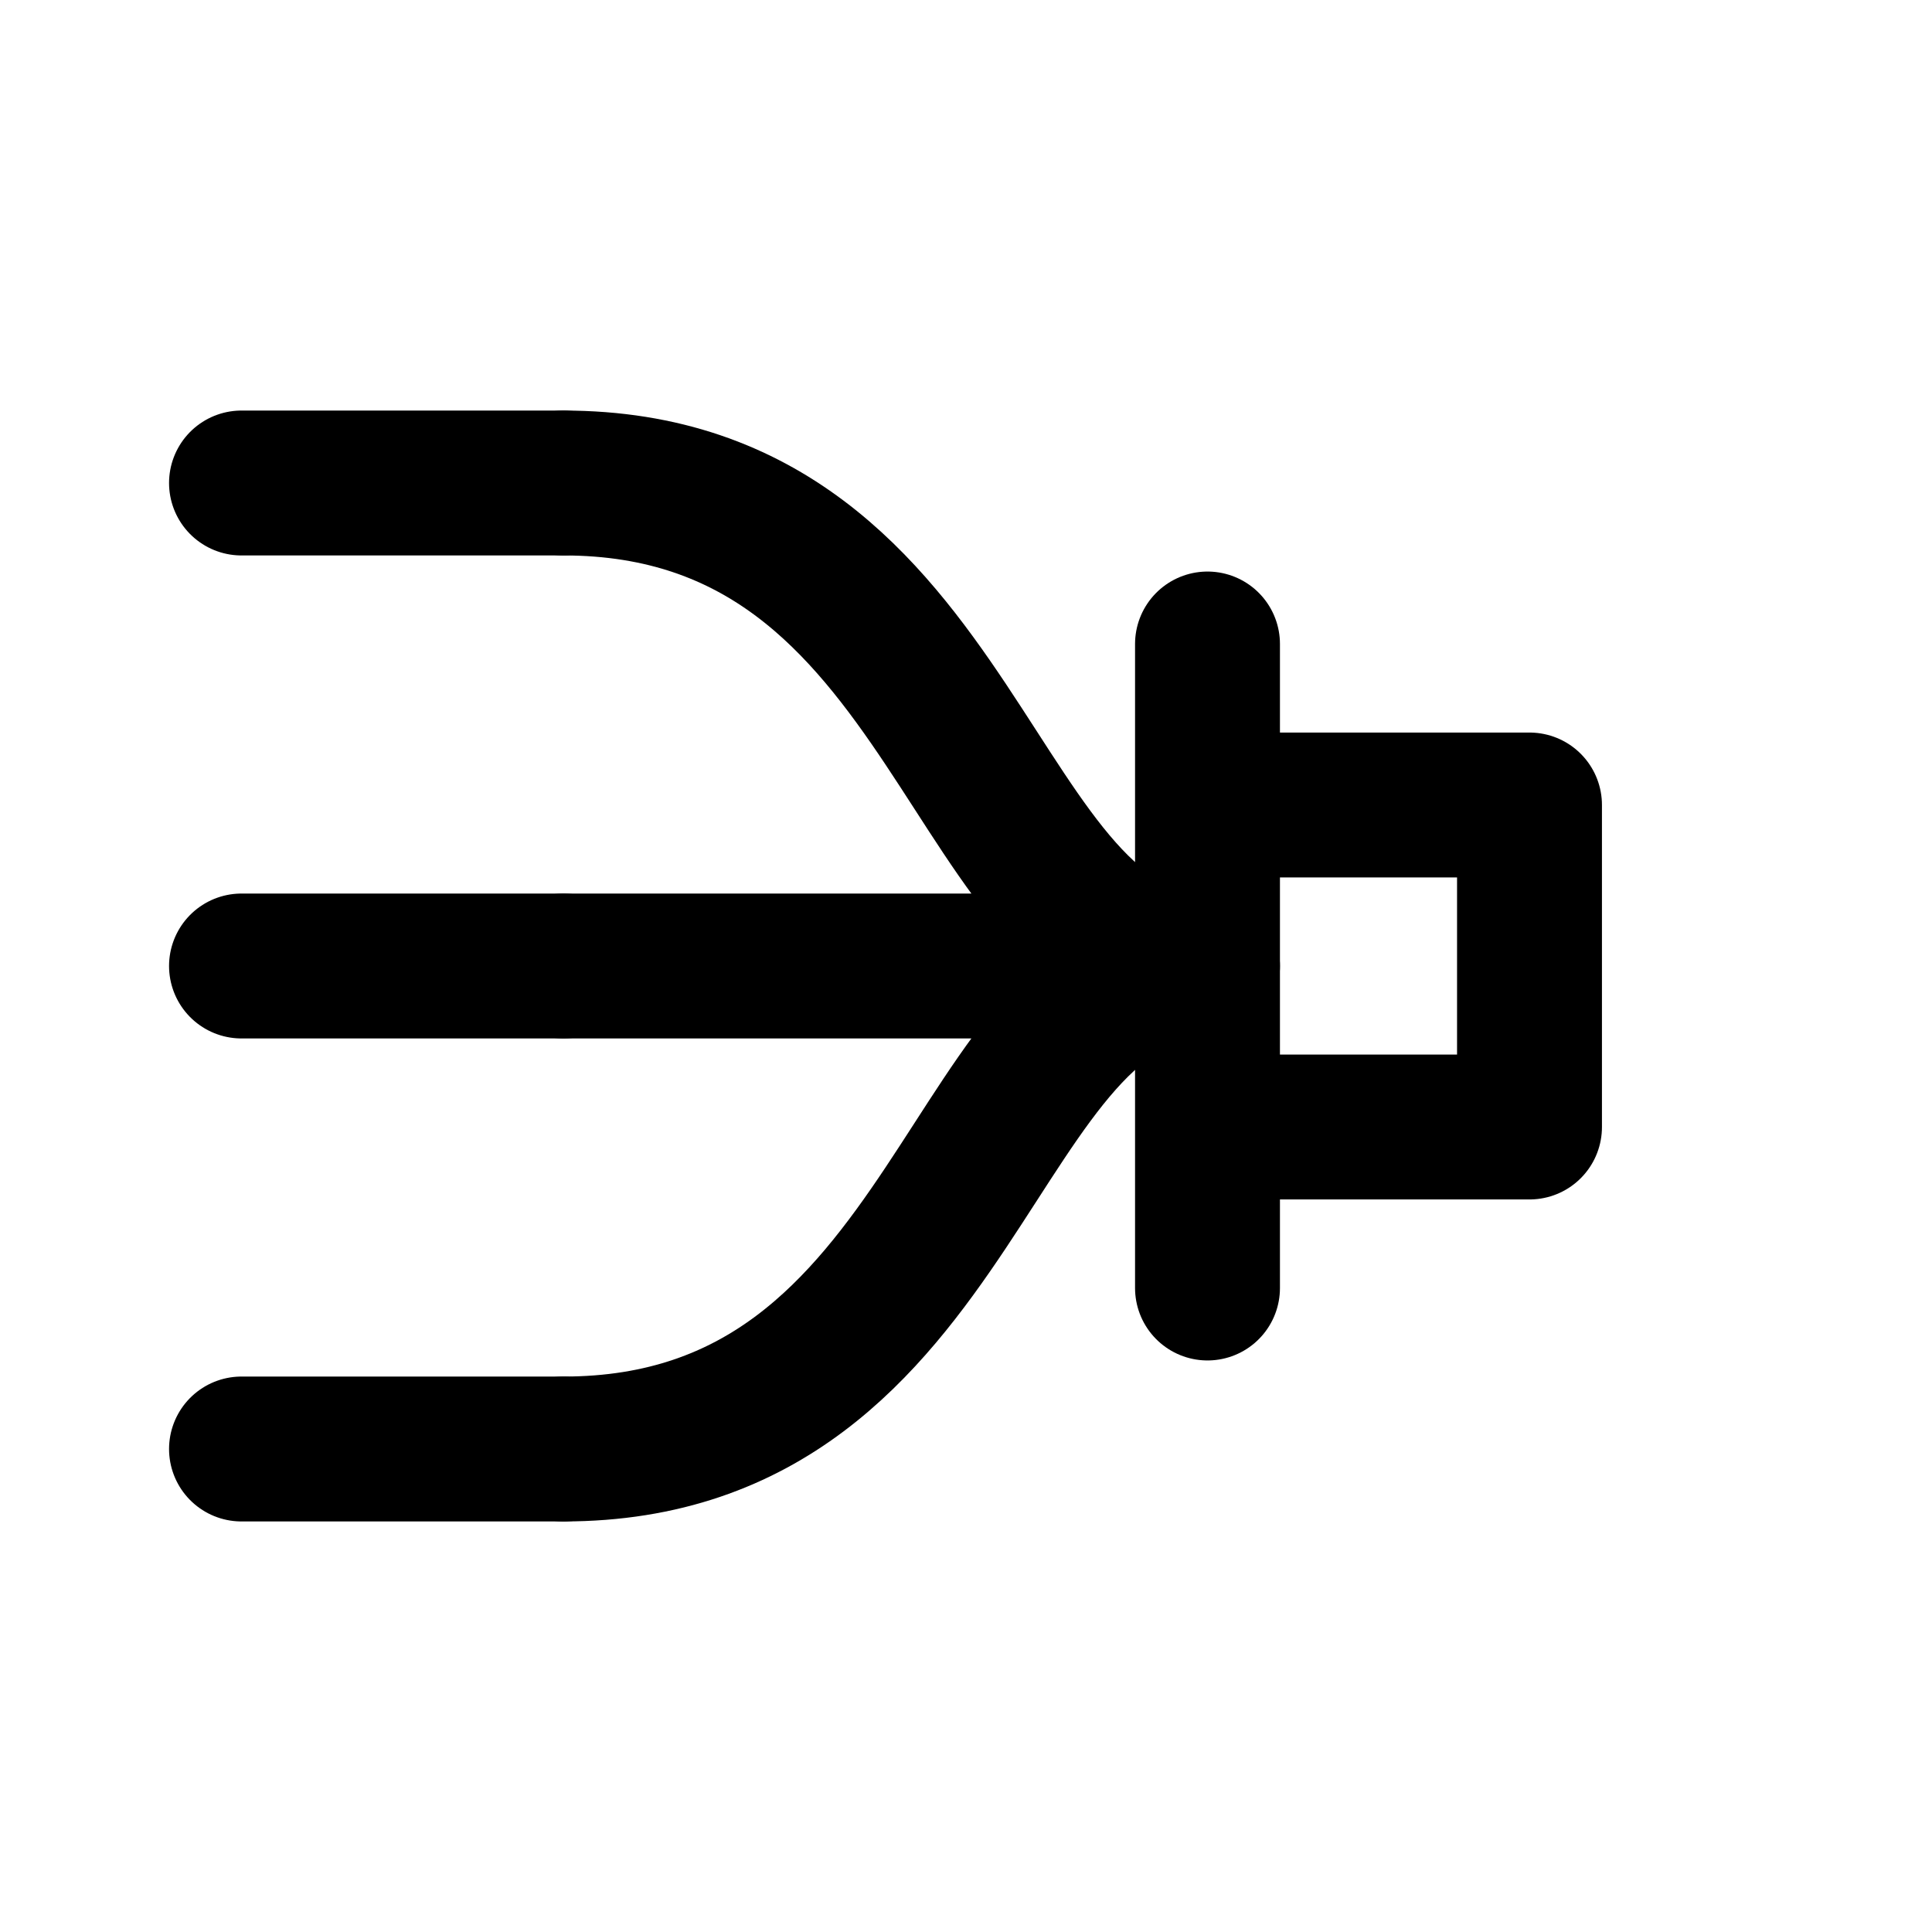
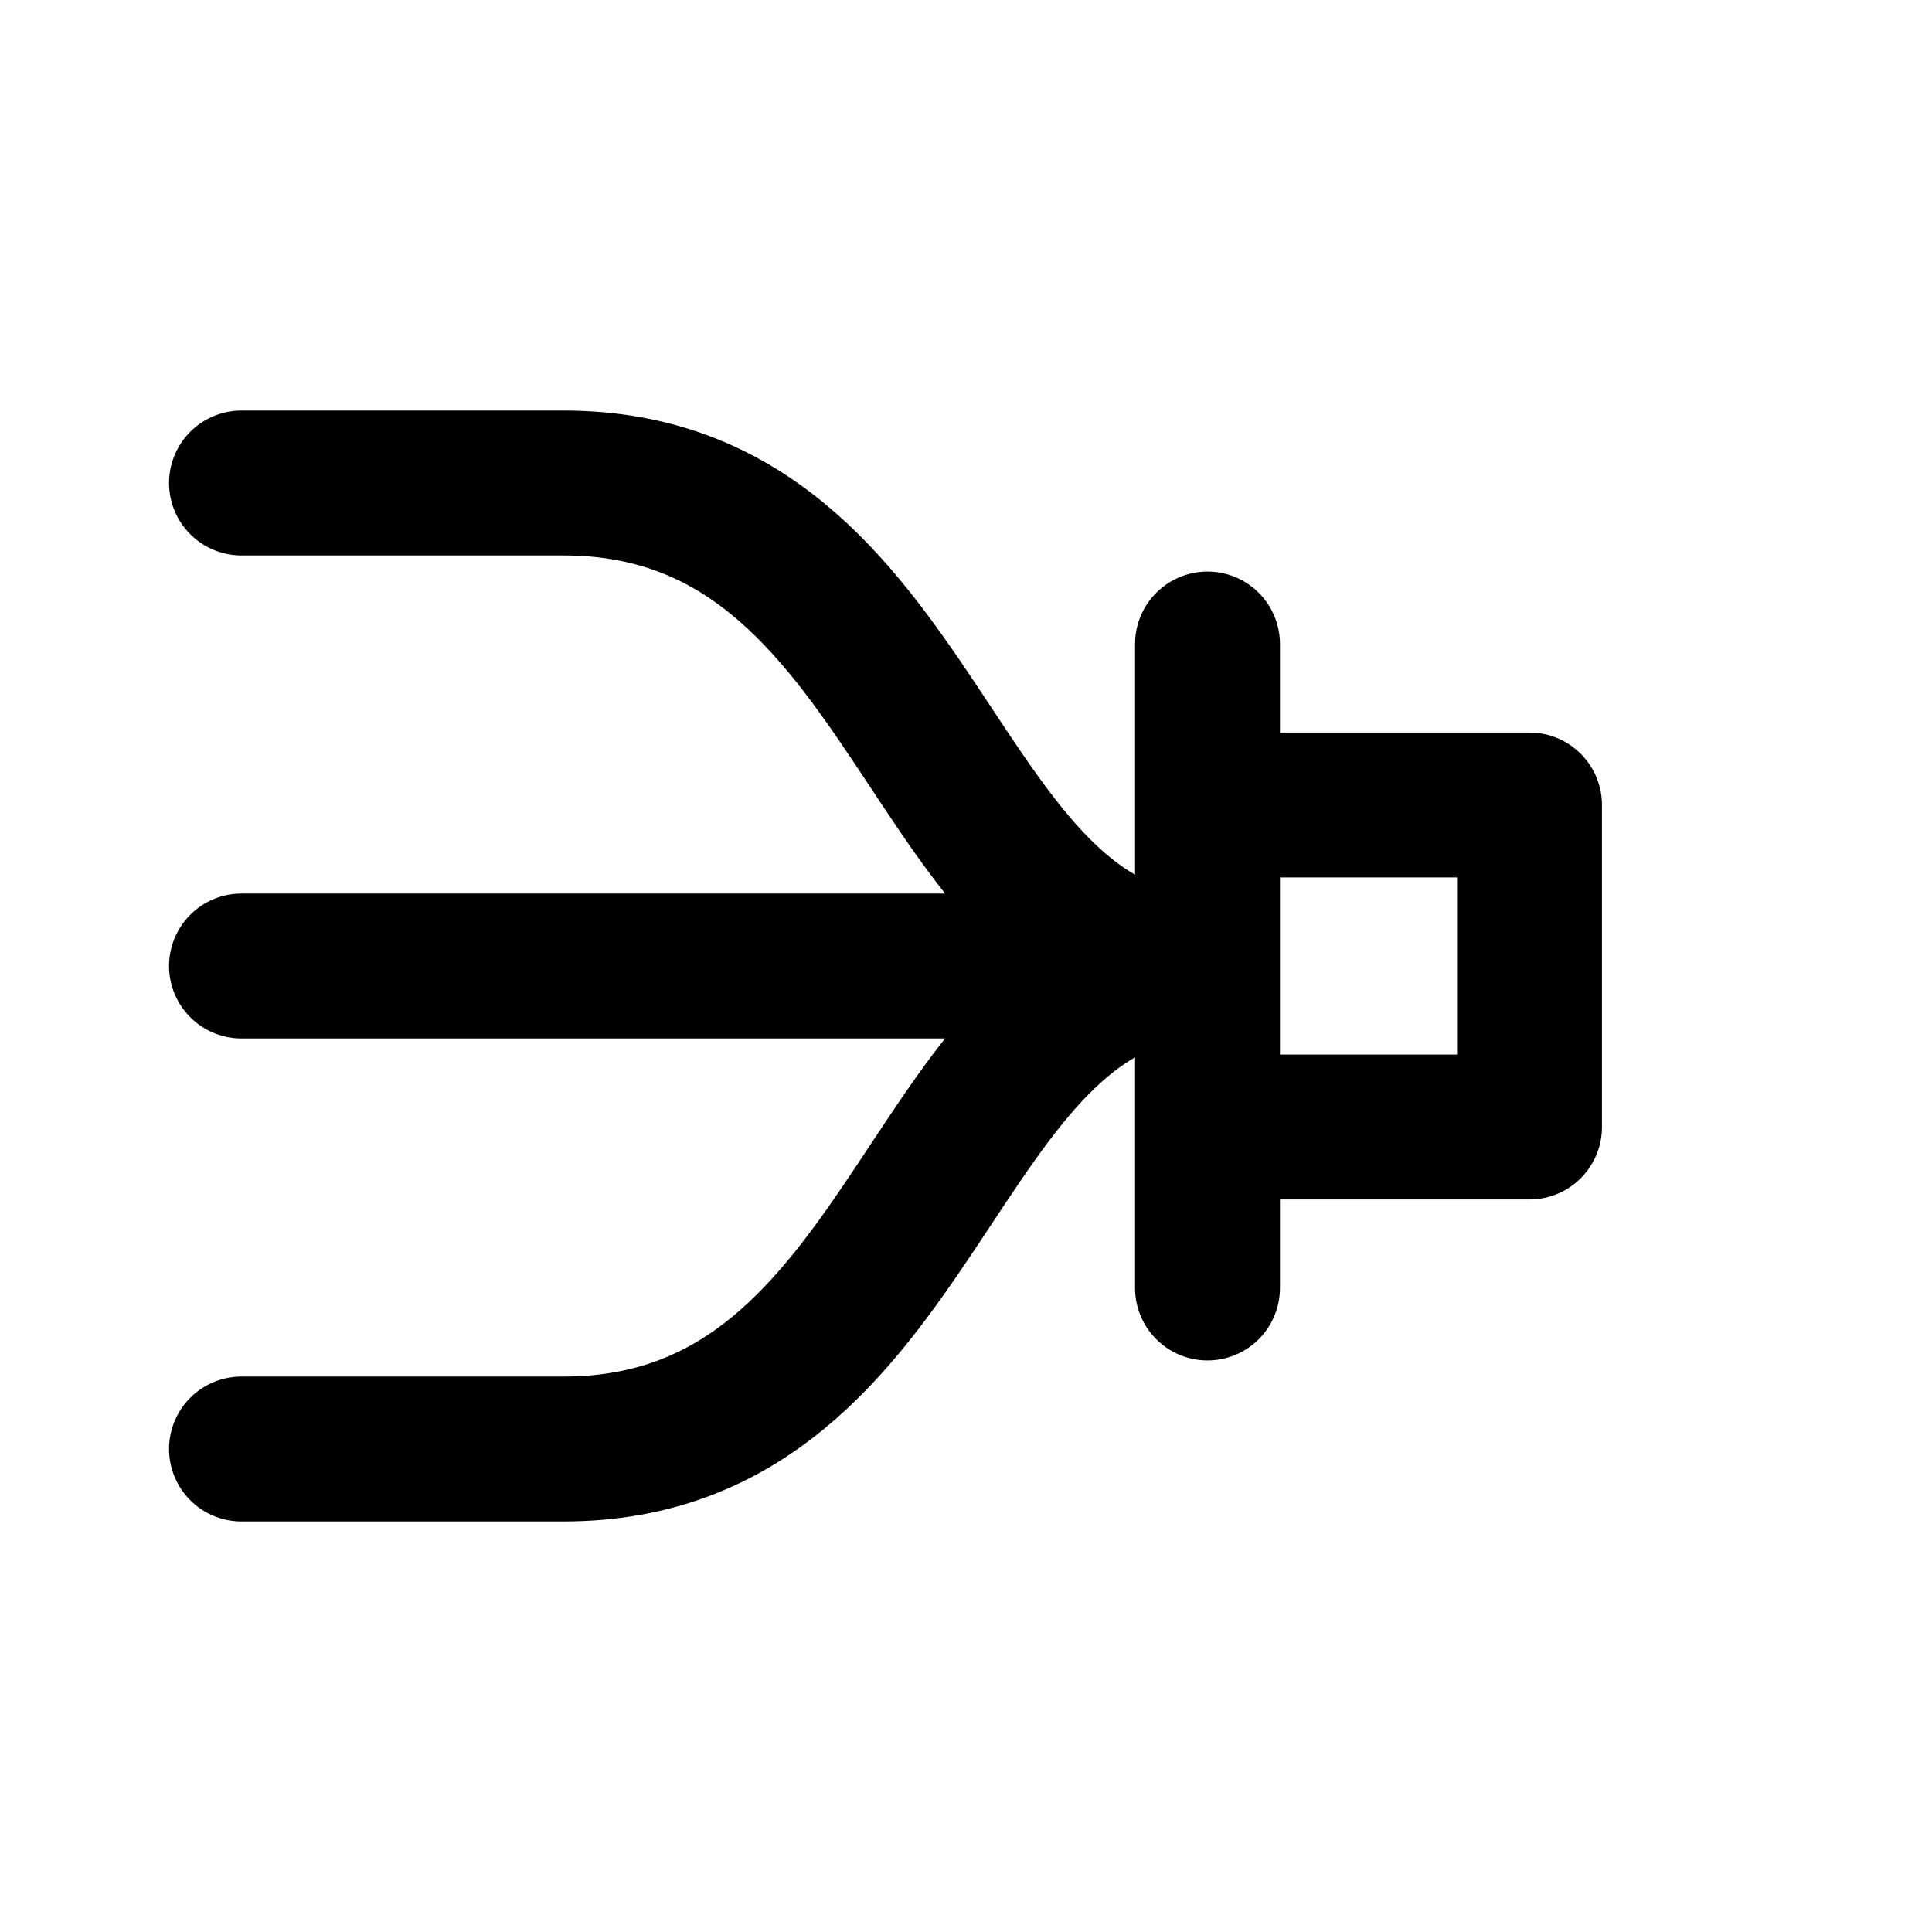
<svg xmlns="http://www.w3.org/2000/svg" viewBox="0 0 24 24">
-   <g fill="none" stroke="currentColor" stroke-width="1.8" stroke-linecap="round" stroke-linejoin="round">
-     <path d="M3 6h4M3 12h4M3 18h4" />
-     <path d="M7 6c5 0 5 6 8 6M7 12h8M7 18c5 0 5-6 8-6" />
-     <path d="M15 8v8M15 10h4v4h-4" />
-   </g>
+   <path fill="none" stroke="currentColor" stroke-width="1.8" stroke-linecap="round" stroke-linejoin="round" d="M3 6h4m-4 6h4m-4 6h4M7 6c4.5 0 4.5 6 8 6M7 12h8M7 18c4.5 0 4.5-6 8-6m0-4v8m0-6h4v4h-4" />
</svg>
